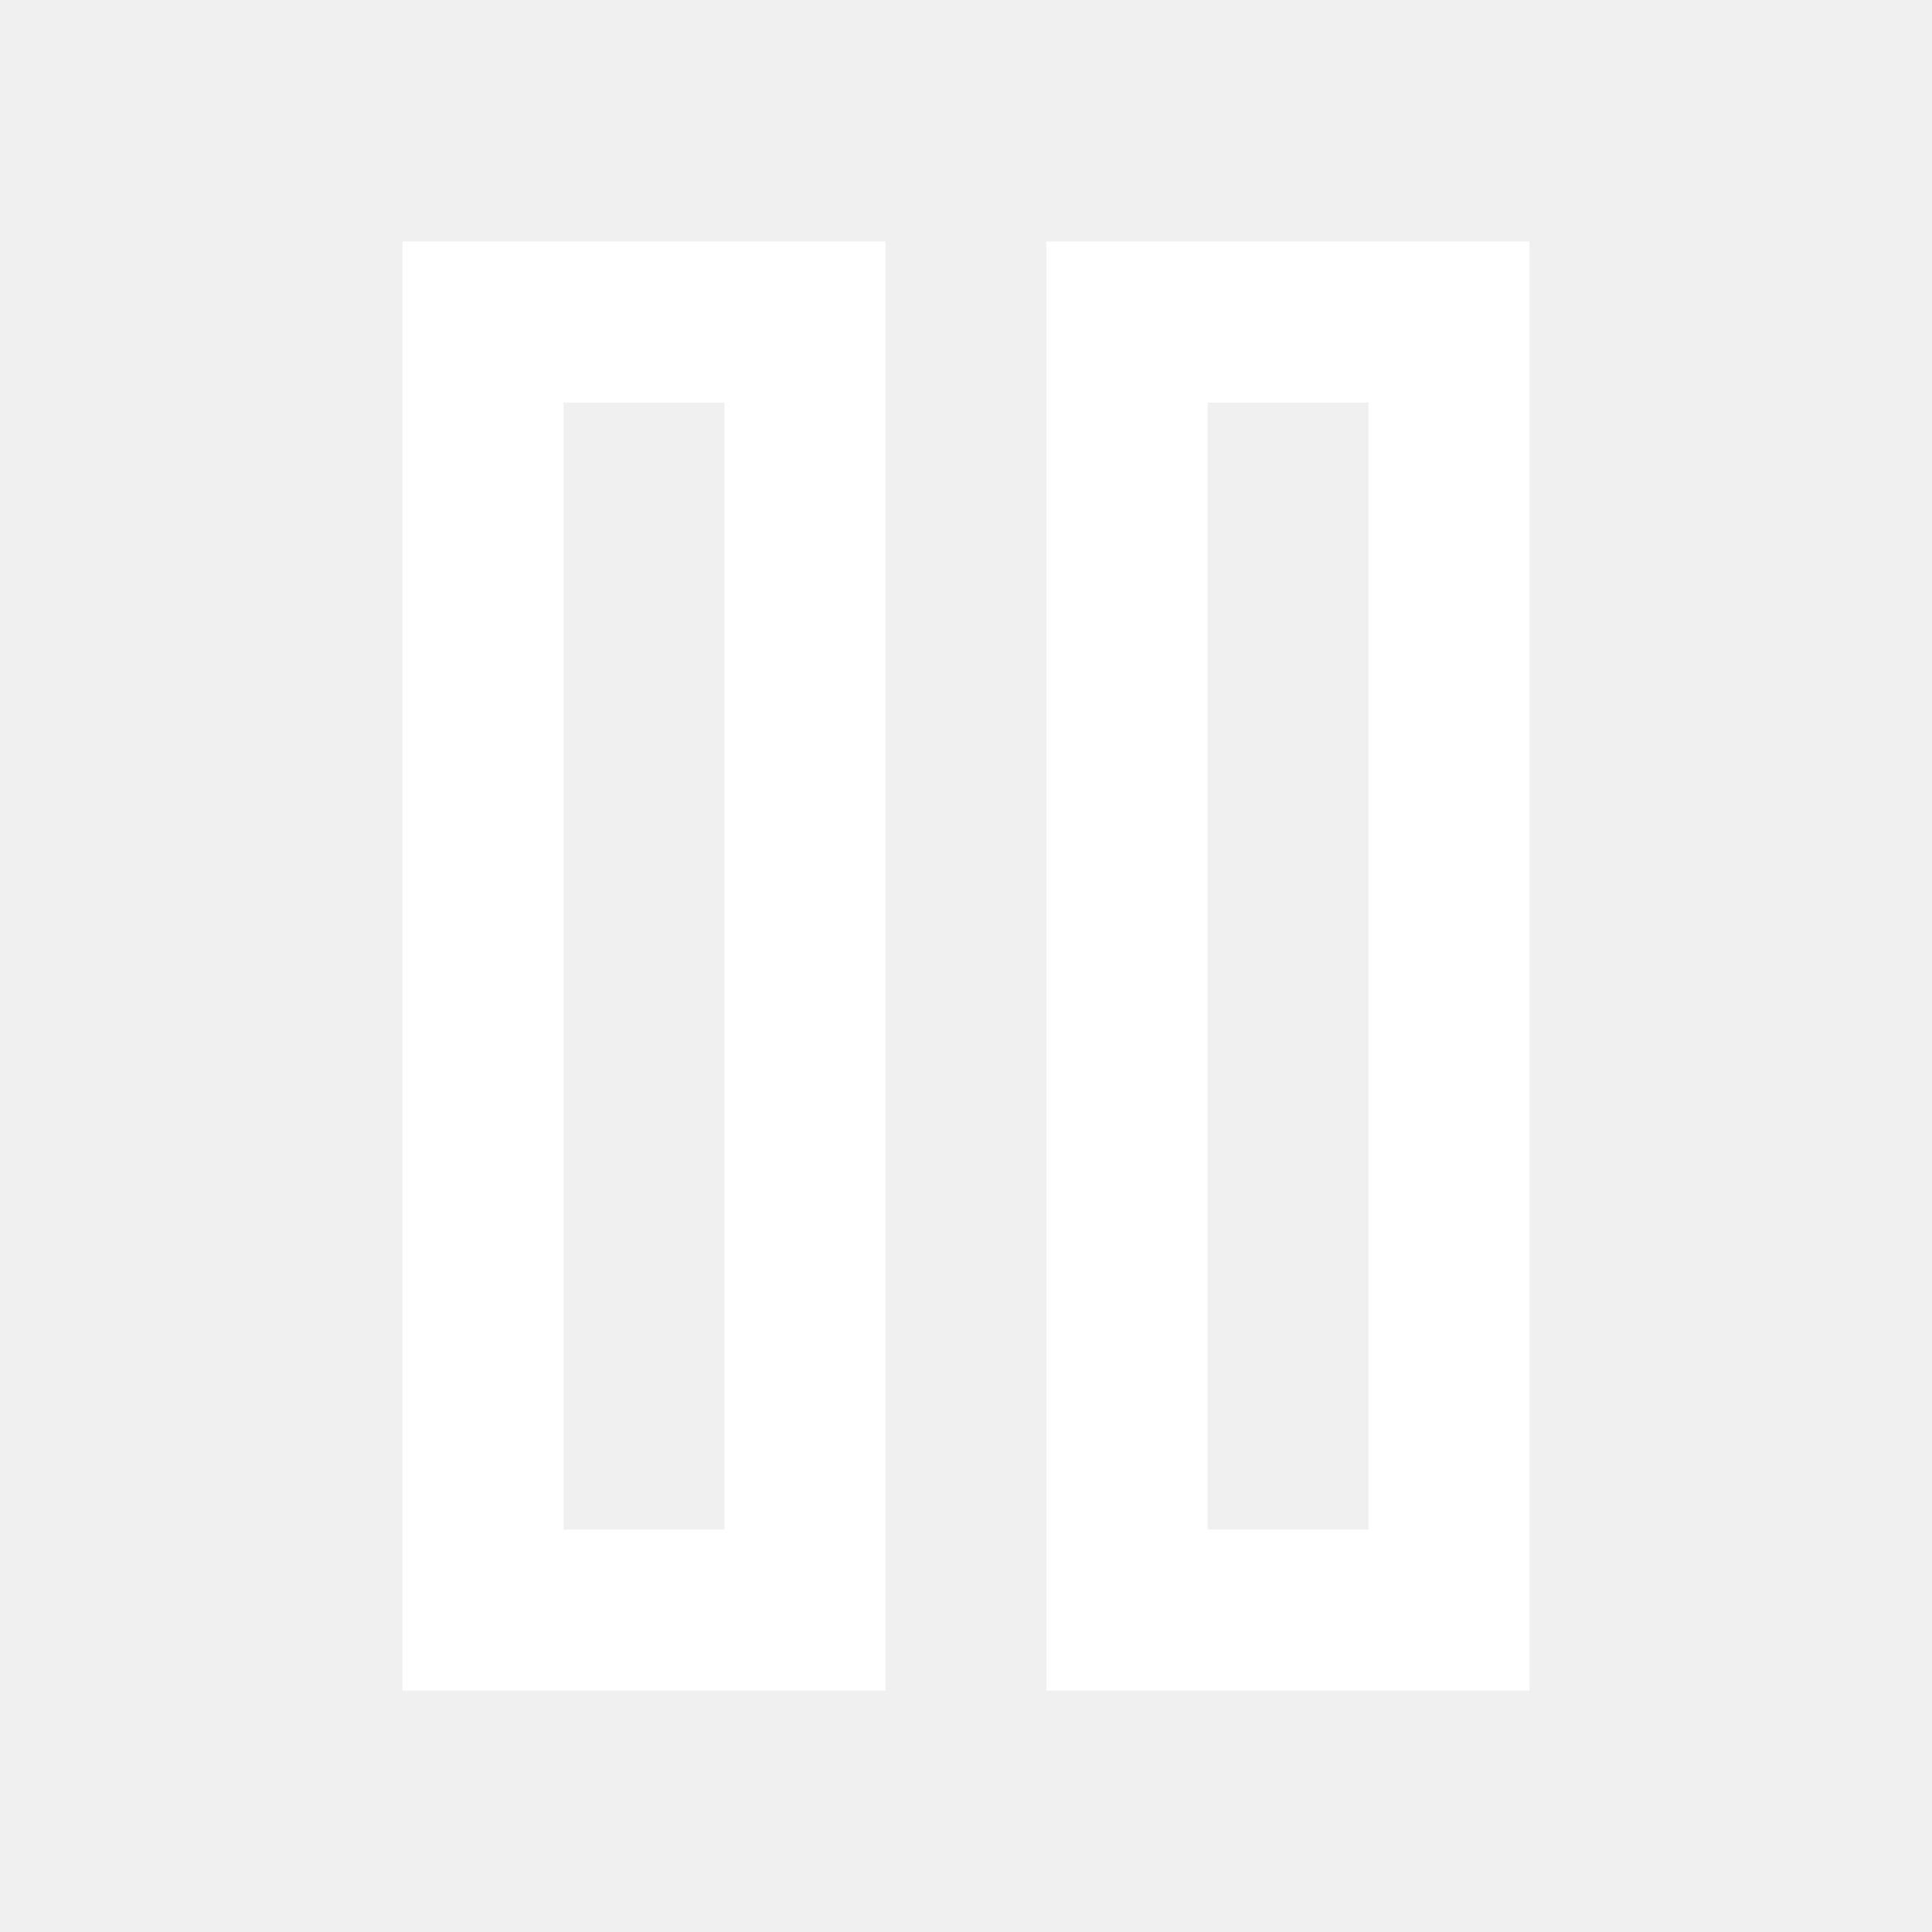
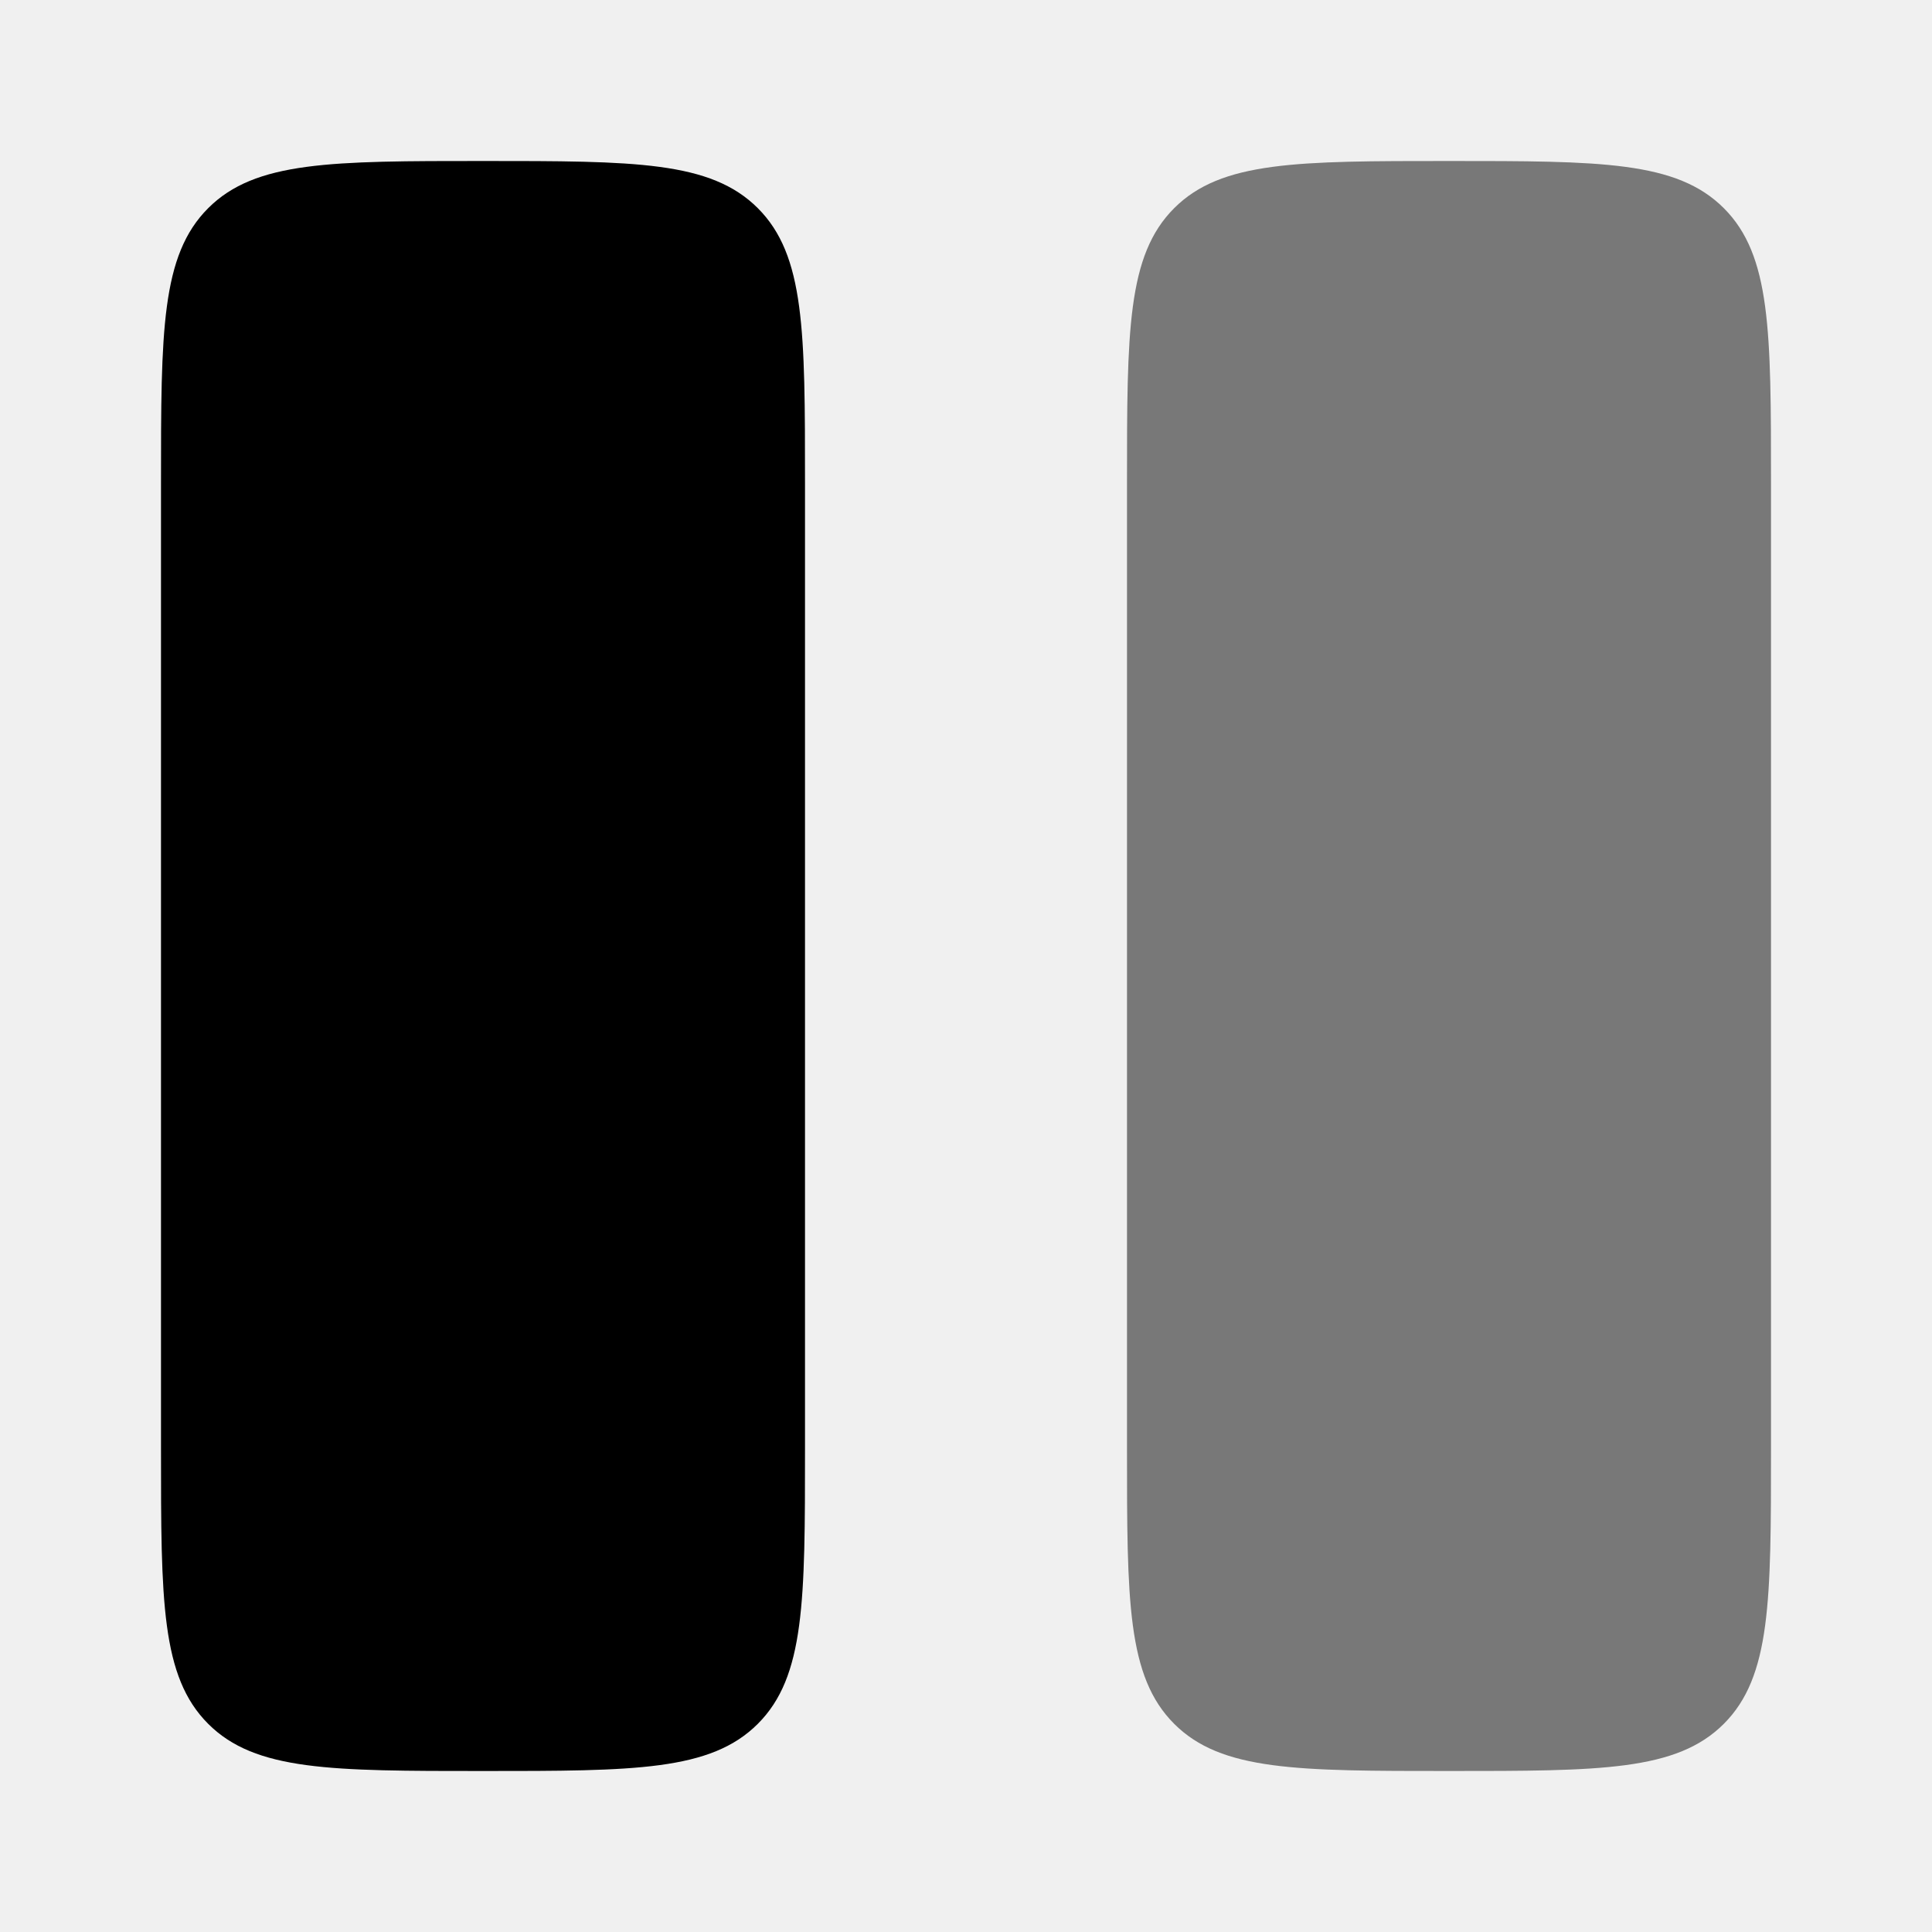
- <svg xmlns="http://www.w3.org/2000/svg" width="24" height="24" viewBox="0 0 24 24" fill="none" stroke="#ffffff" stroke-width="2" stroke-linecap="round">
-   <rect x="6" y="4" width="4" height="16" />
-   <rect x="14" y="4" width="4" height="16" />
+ <svg xmlns="http://www.w3.org/2000/svg" width="1em" height="1em" viewBox="0 0 24 24">
+   <g fill="currentColor">
+     <path d="M2 6C2 4.114 2 3.172 2.586 2.586C3.172 2 4.114 2 6 2C7.886 2 8.828 2 9.414 2.586C10 3.172 10 4.114 10 6V18C10 19.886 10 20.828 9.414 21.414C8.828 22 7.886 22 6 22C4.114 22 3.172 22 2.586 21.414C2 20.828 2 19.886 2 18V6Z" />
+     <path d="M14 6C14 4.114 14 3.172 14.586 2.586C15.172 2 16.114 2 18 2C19.886 2 20.828 2 21.414 2.586C22 3.172 22 4.114 22 6V18C22 19.886 22 20.828 21.414 21.414C20.828 22 19.886 22 18 22C16.114 22 15.172 22 14.586 21.414C14 20.828 14 19.886 14 18V6Z" opacity=".5" />
+   </g>
</svg>
